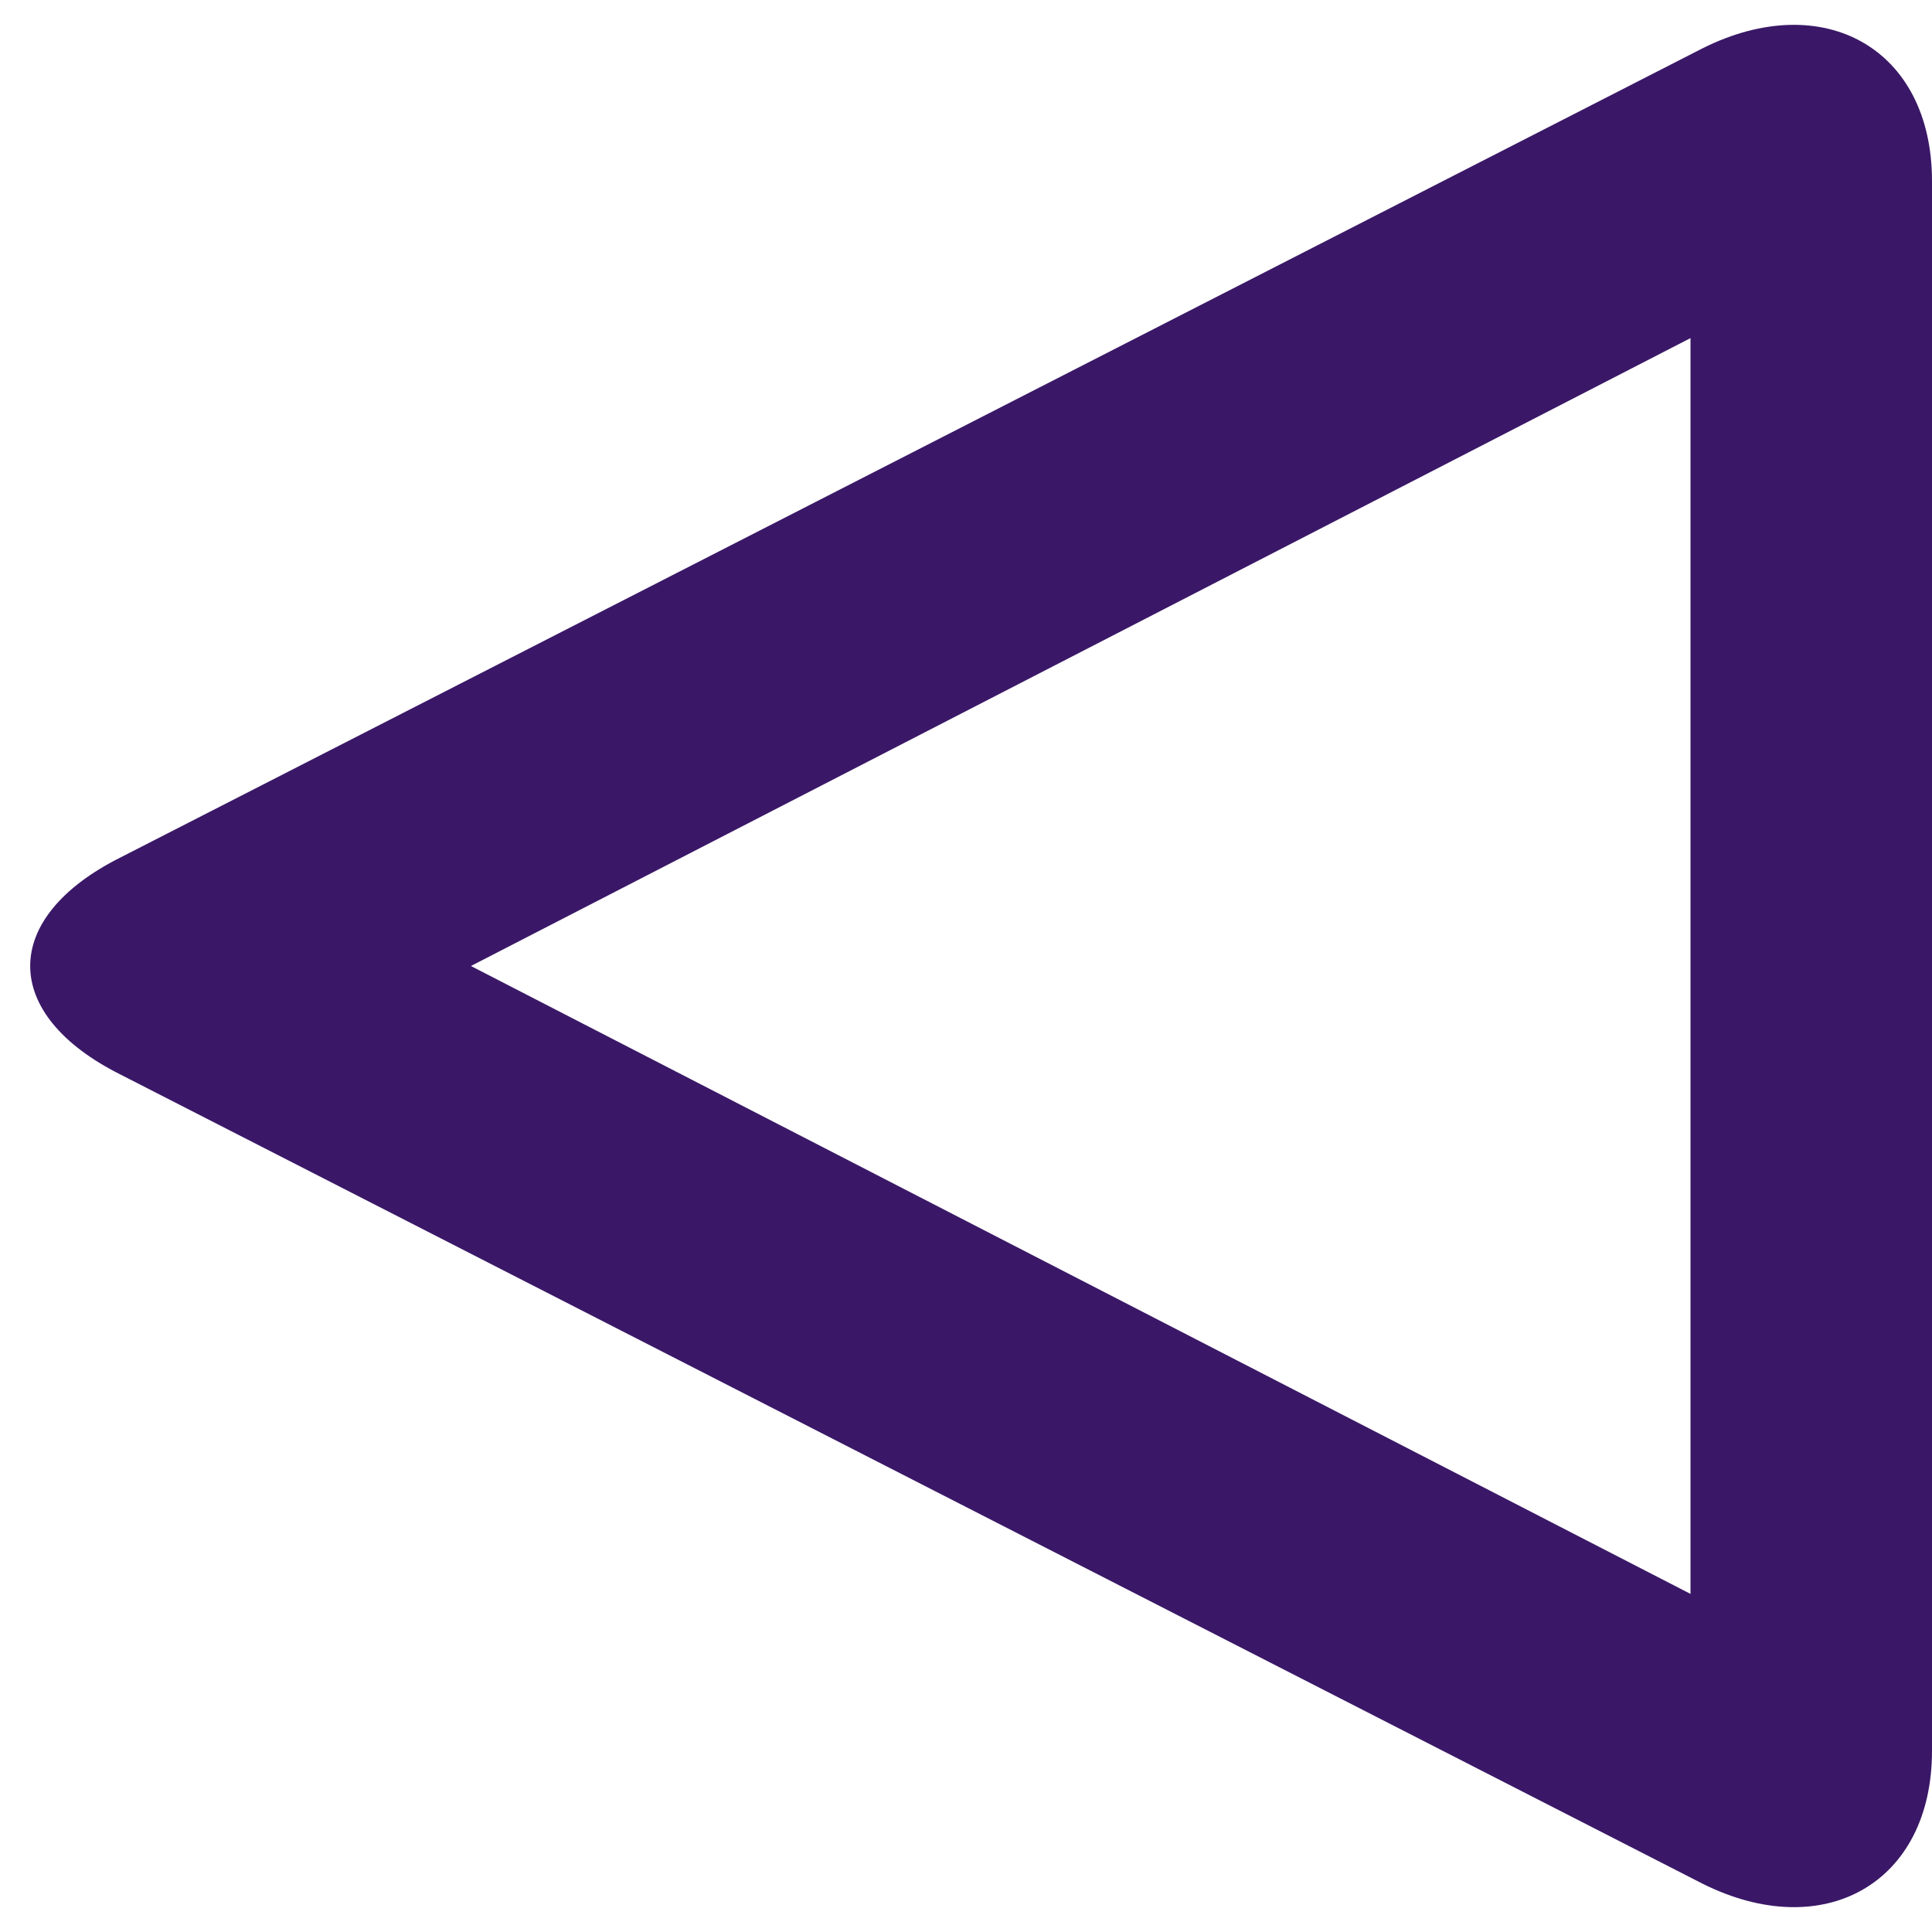
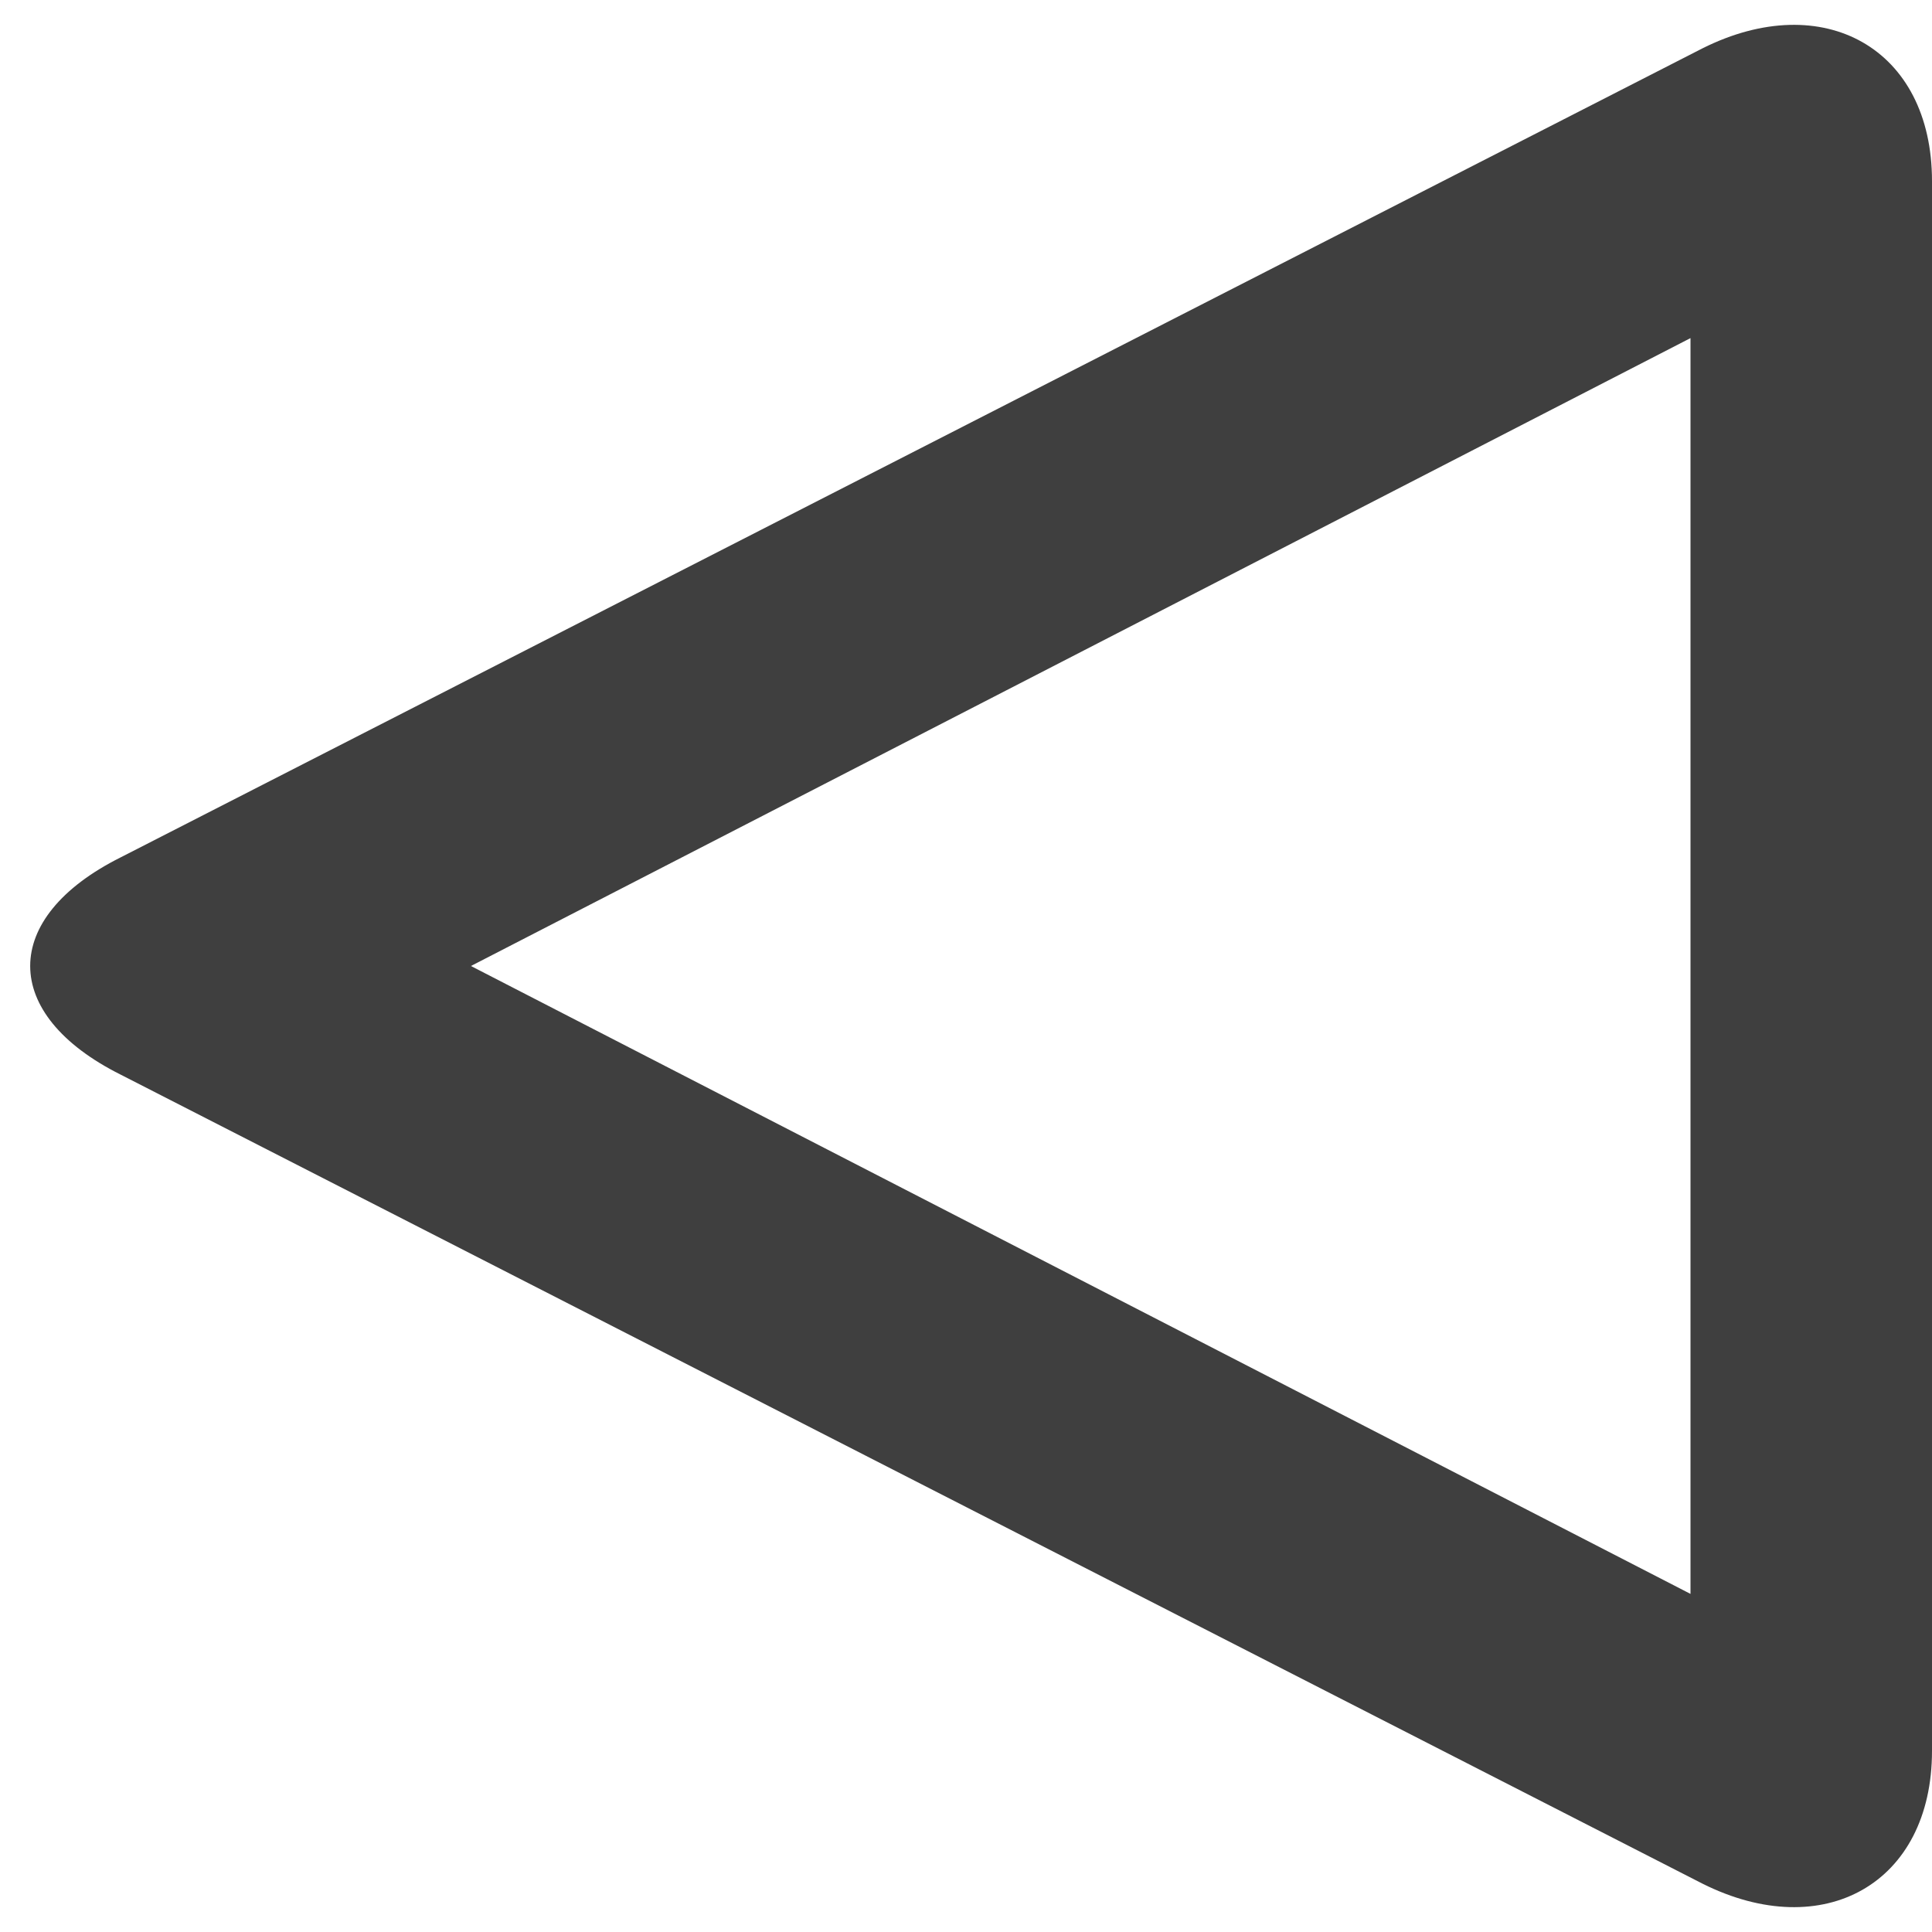
<svg xmlns="http://www.w3.org/2000/svg" width="16" height="16" viewBox="-0.3 -0.2 16 16" preserveAspectRatio="xMinYMid meet" overflow="visible">
-   <path d="M13.8.2L.7 6.9c-1 .5-1 1.3 0 1.8l13.1 6.7c1 .5 1.9 0 1.9-1.1v-13c0-1.1-.9-1.6-1.9-1.1zM13.7 13L3.6 7.8l10.1-5.2V13z" fill="#3A1867" />
+   <path d="M13.8.2L.7 6.9c-1 .5-1 1.3 0 1.8l13.1 6.7c1 .5 1.9 0 1.9-1.1v-13c0-1.1-.9-1.6-1.9-1.1zM13.7 13L3.6 7.8l10.1-5.2V13z" fill="#3f3f3f" />
</svg>
